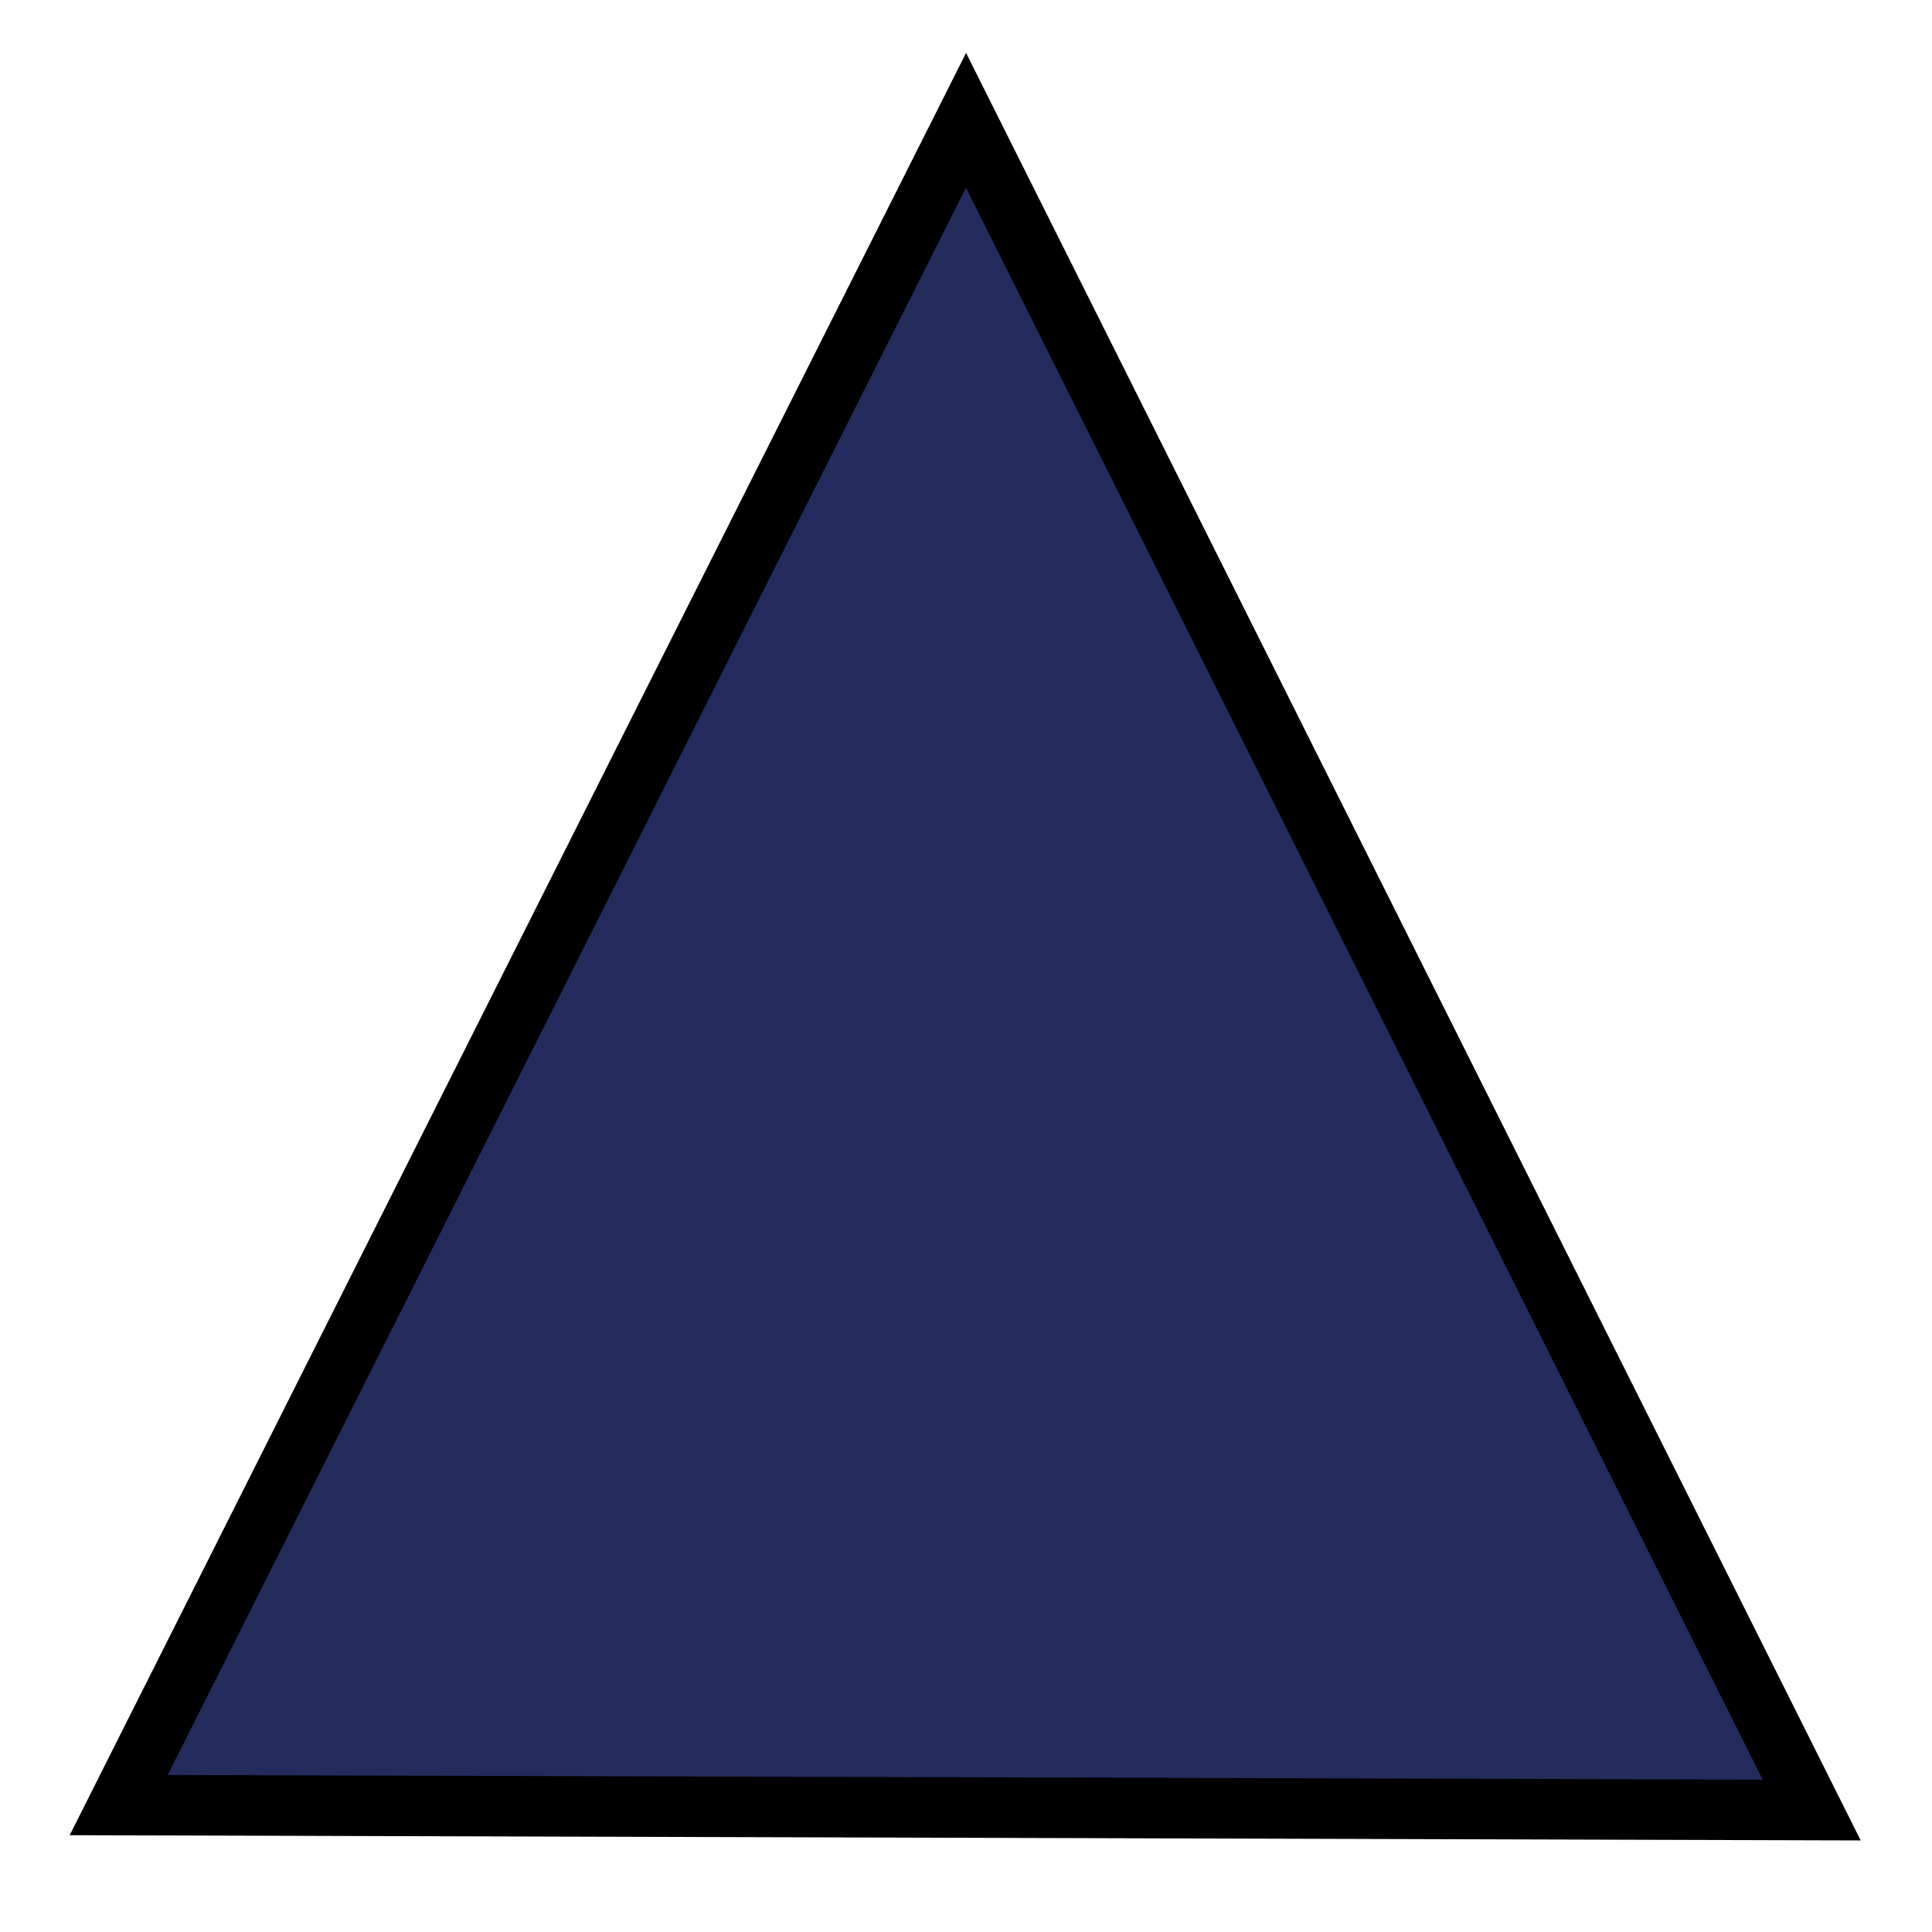
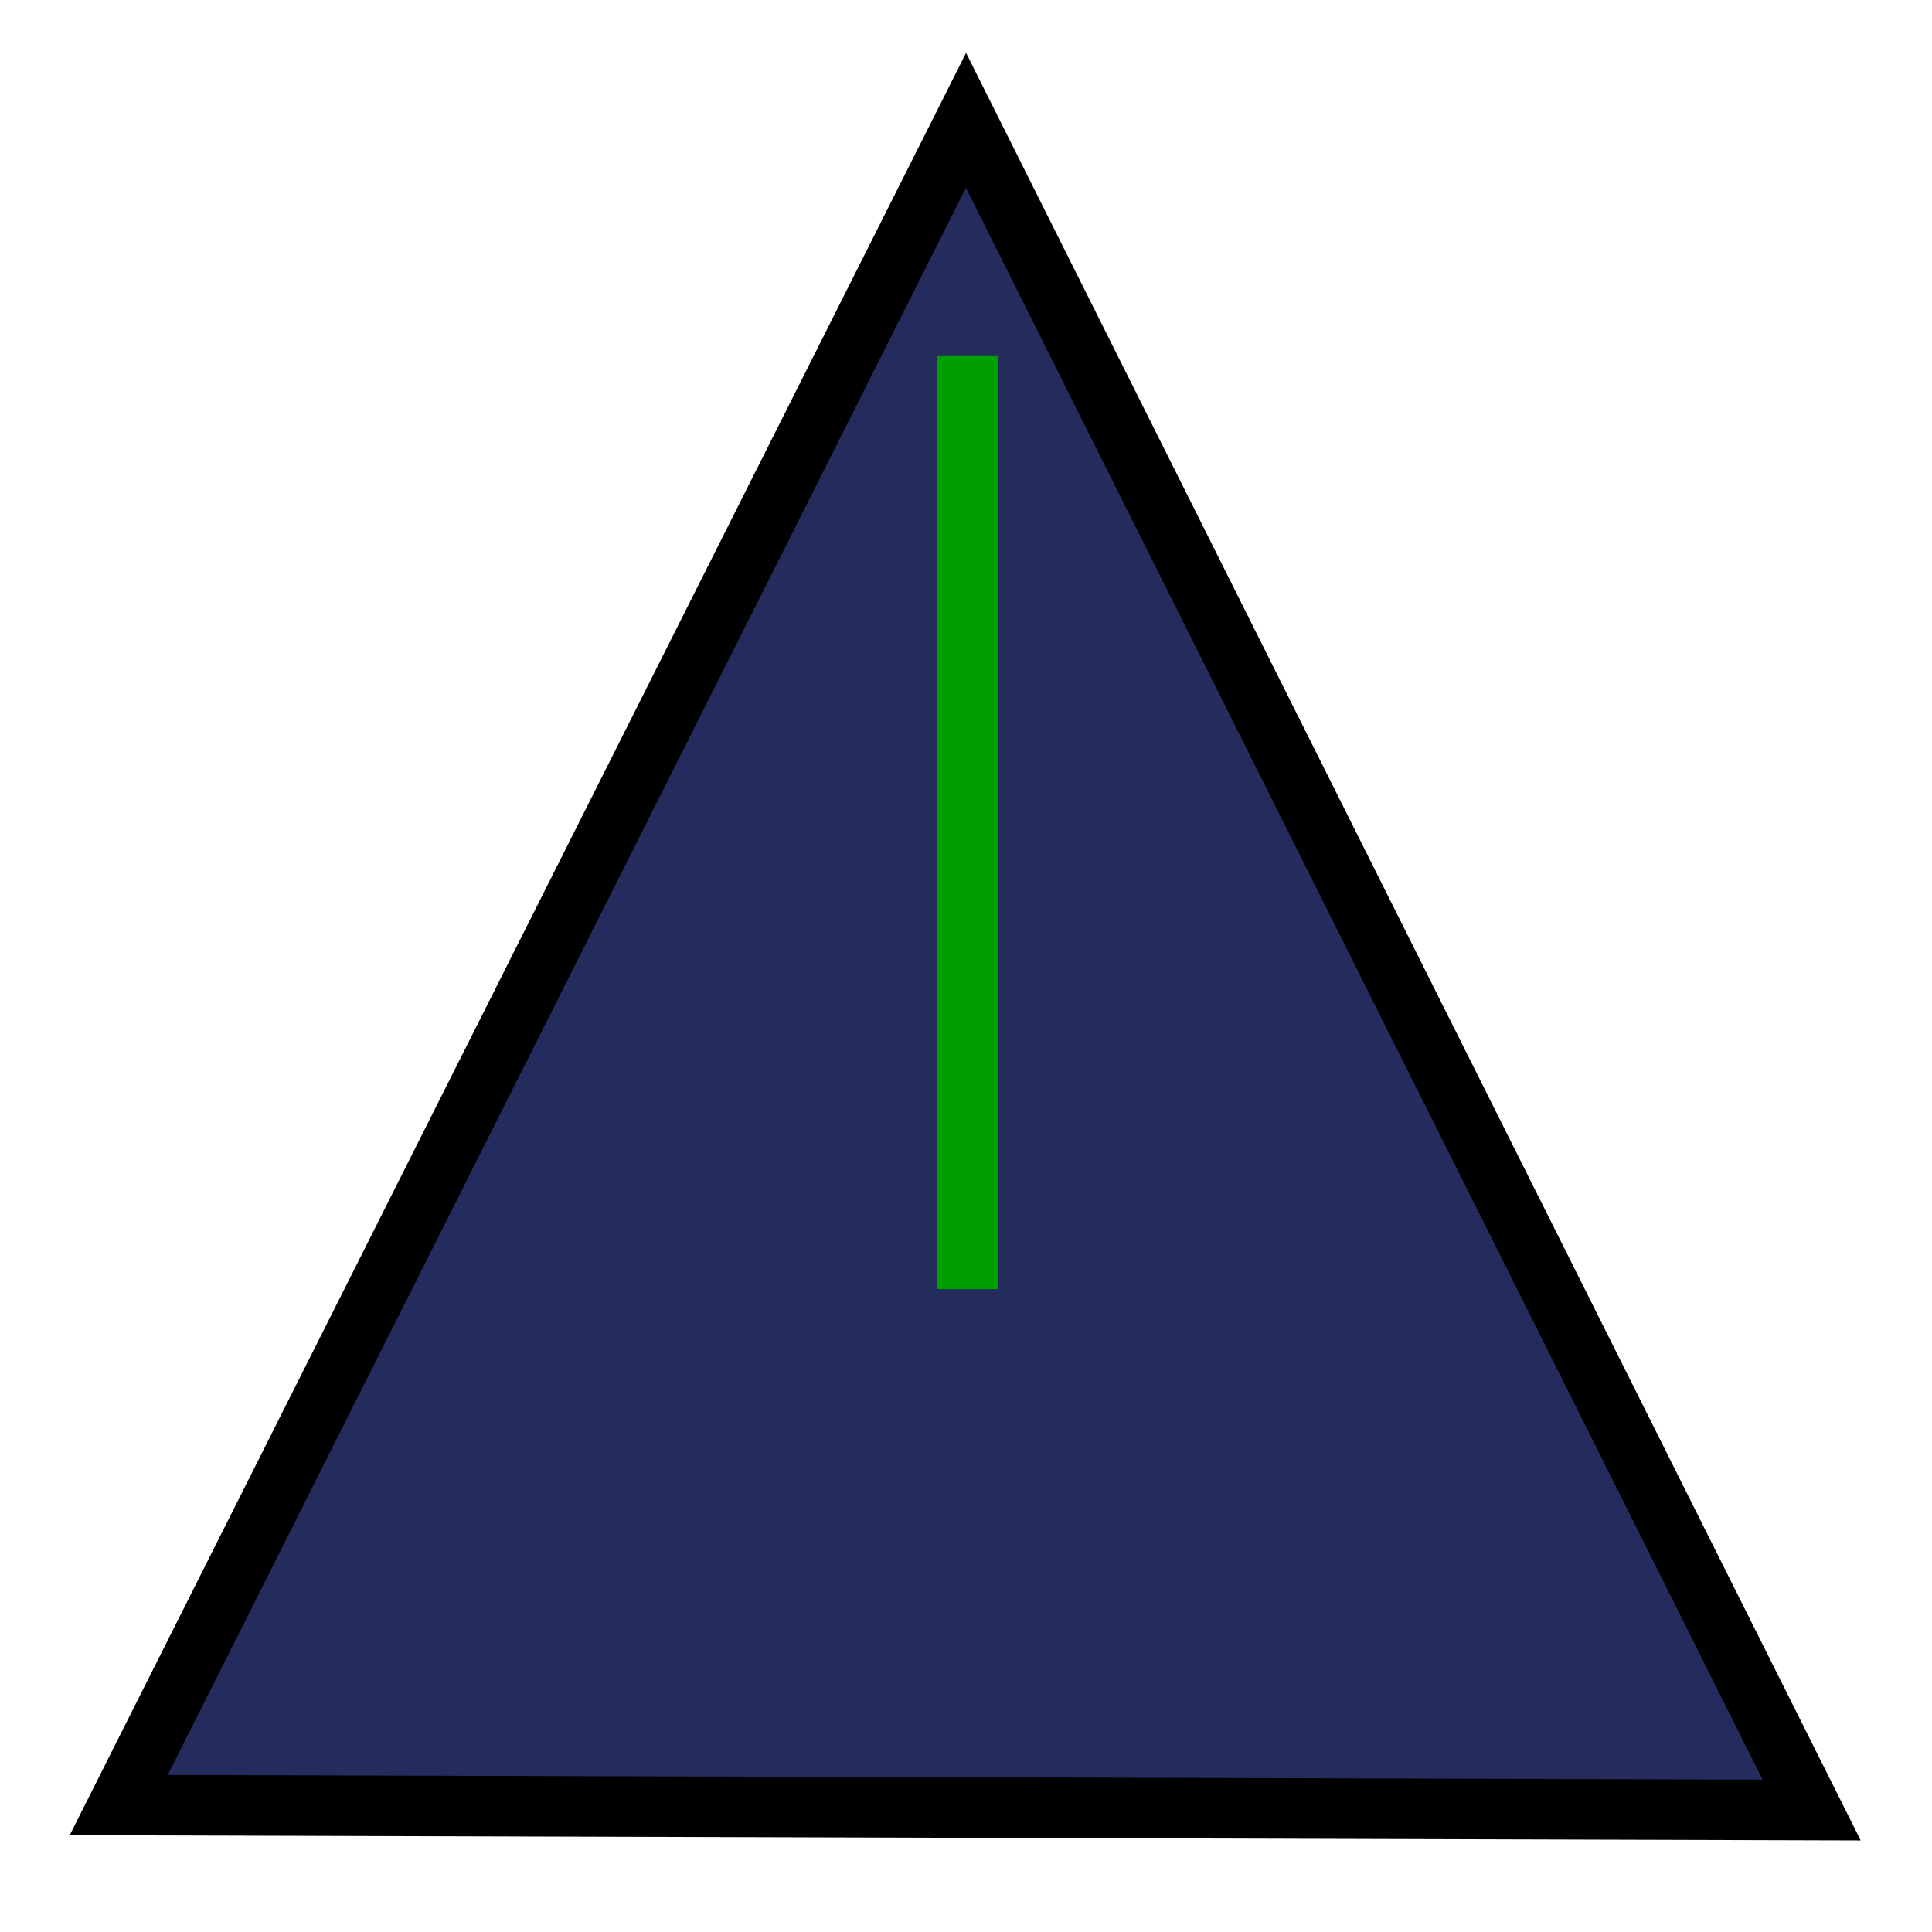
<svg xmlns="http://www.w3.org/2000/svg" width="32" height="32" viewBox="0 0 32 32" version="1.1" id="svg1">
  <defs id="defs1" />
  <g id="layer1">
    <path style="fill:#232c5c;stroke:#000000;stroke-width:1.002" d="M 16,1.993 30.007,29.98 1.966,29.898 Z" id="path1" />
+     <path style="fill:#00ff00;stroke:#009f00;stroke-width:1.002;stroke-opacity:1" d="M 16.027,5.898 V 21.352" id="path2" />
  </g>
</svg>
